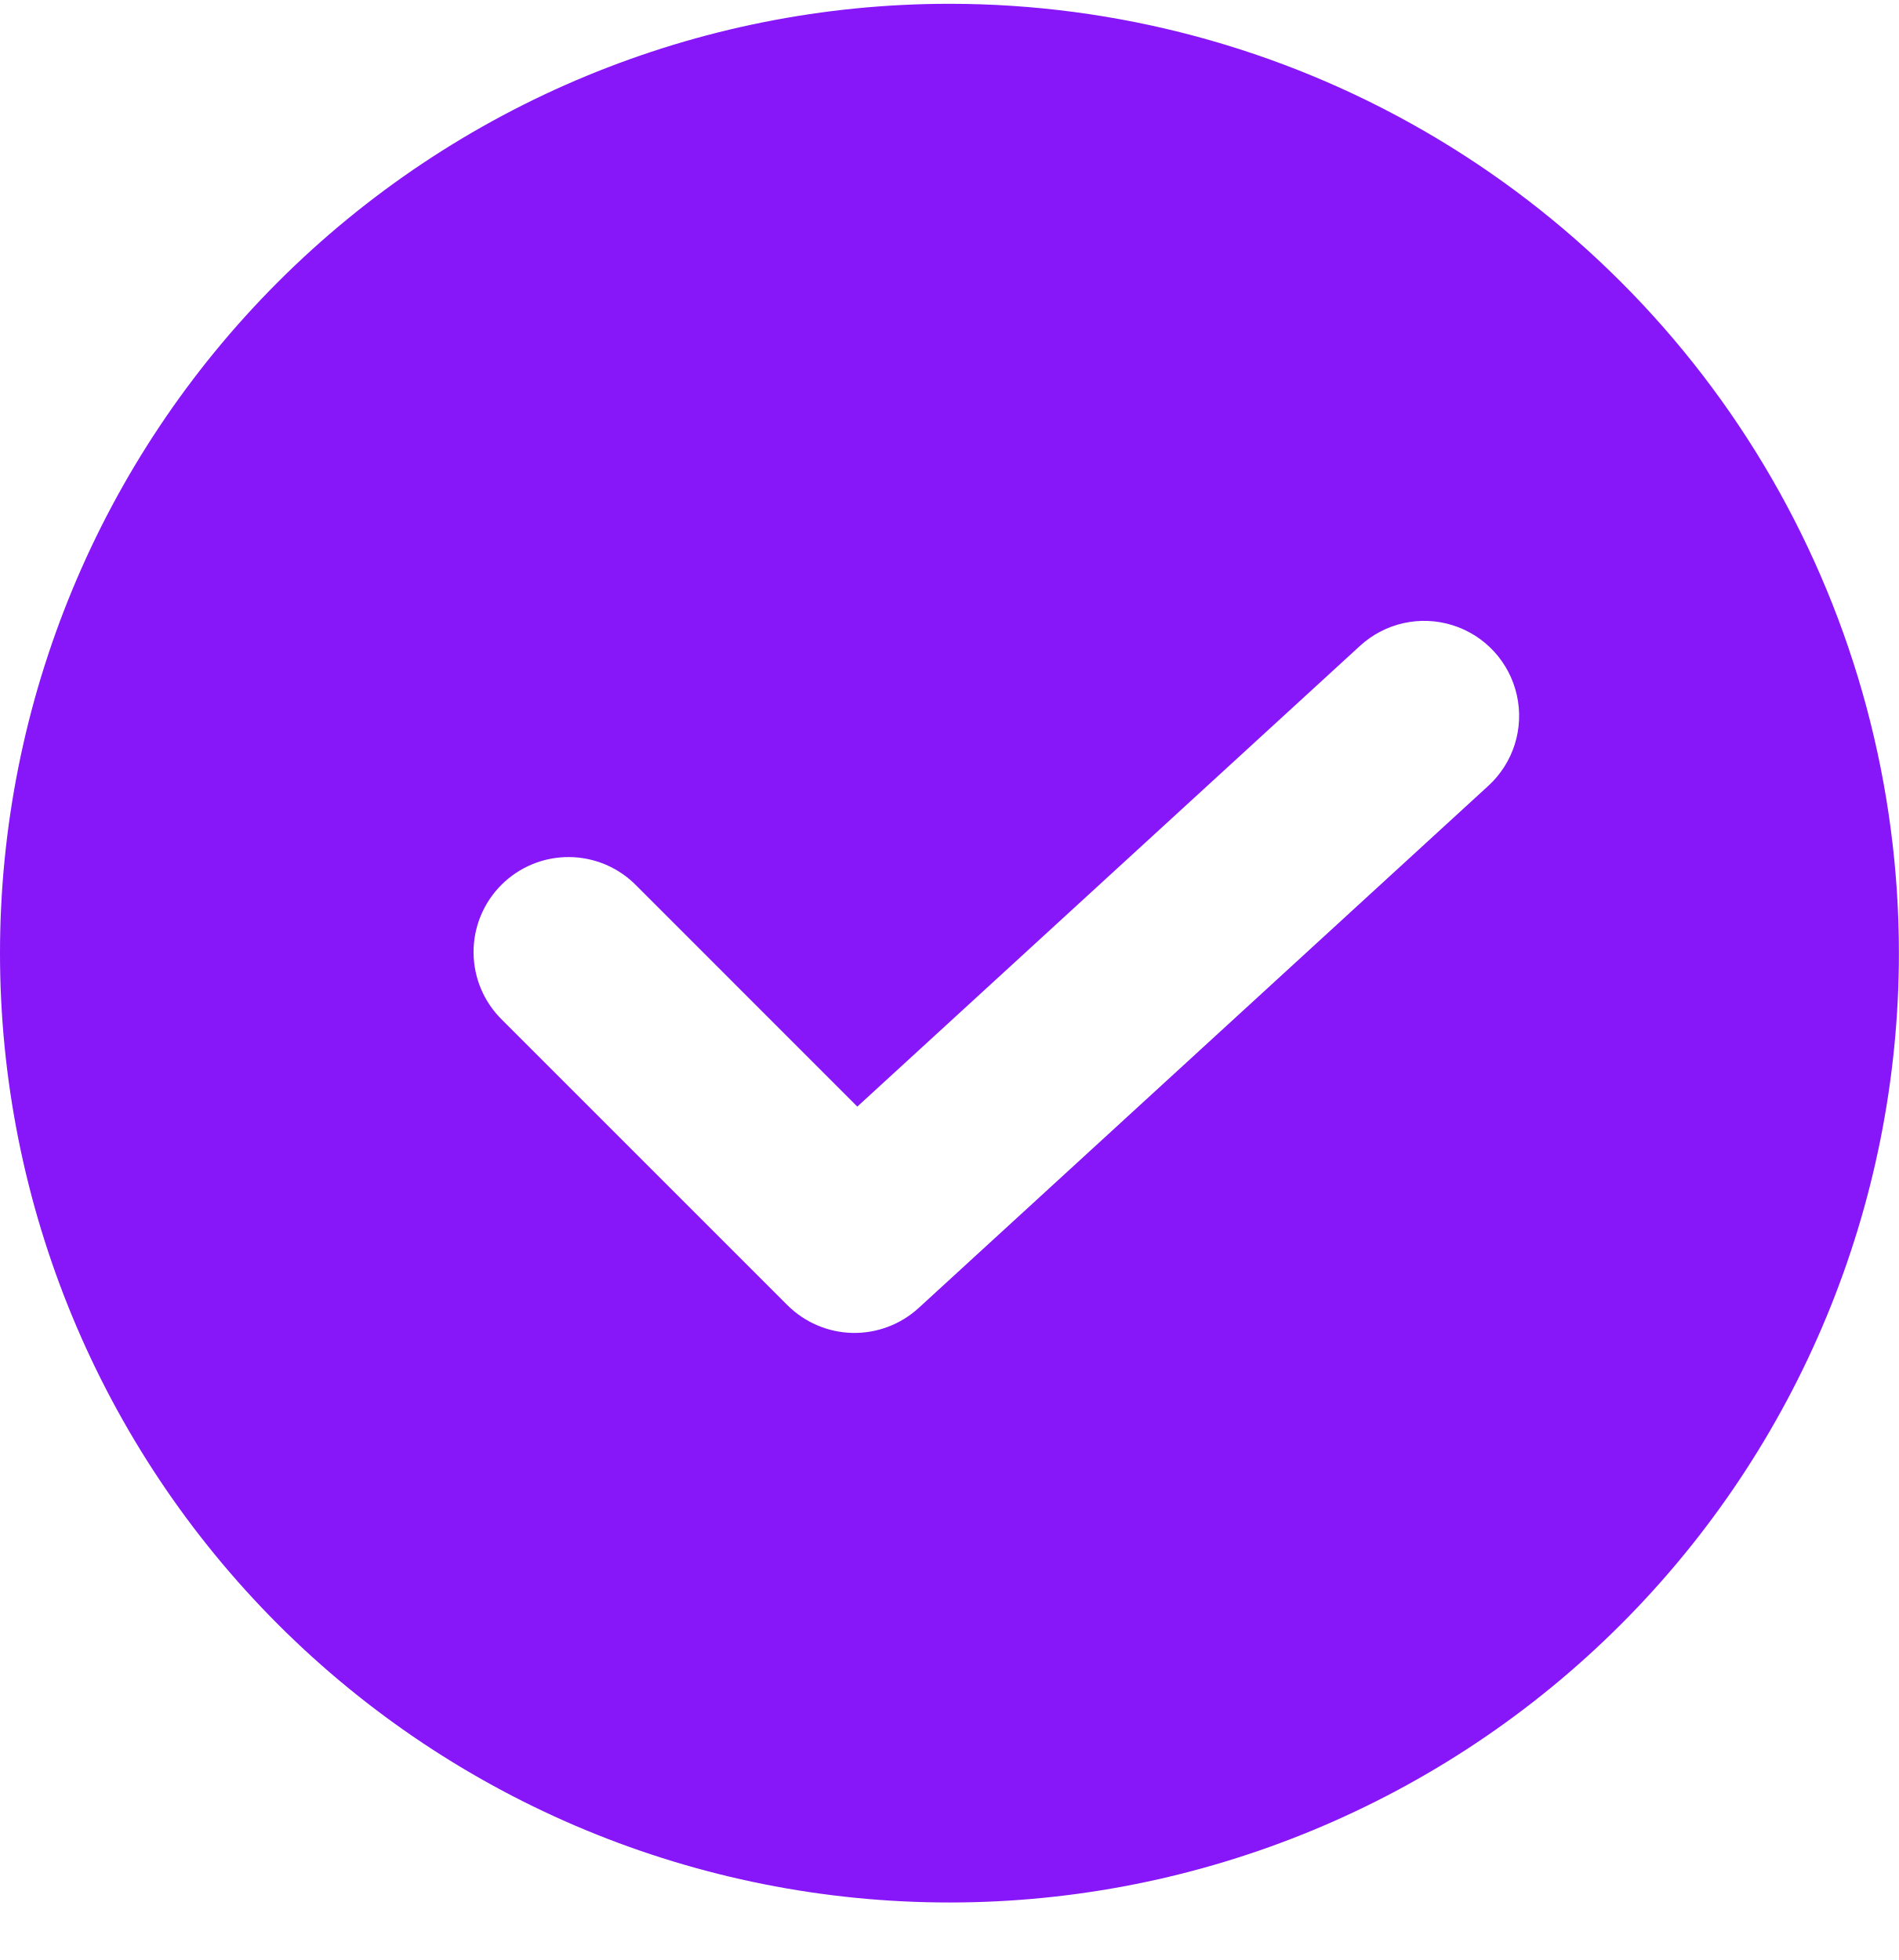
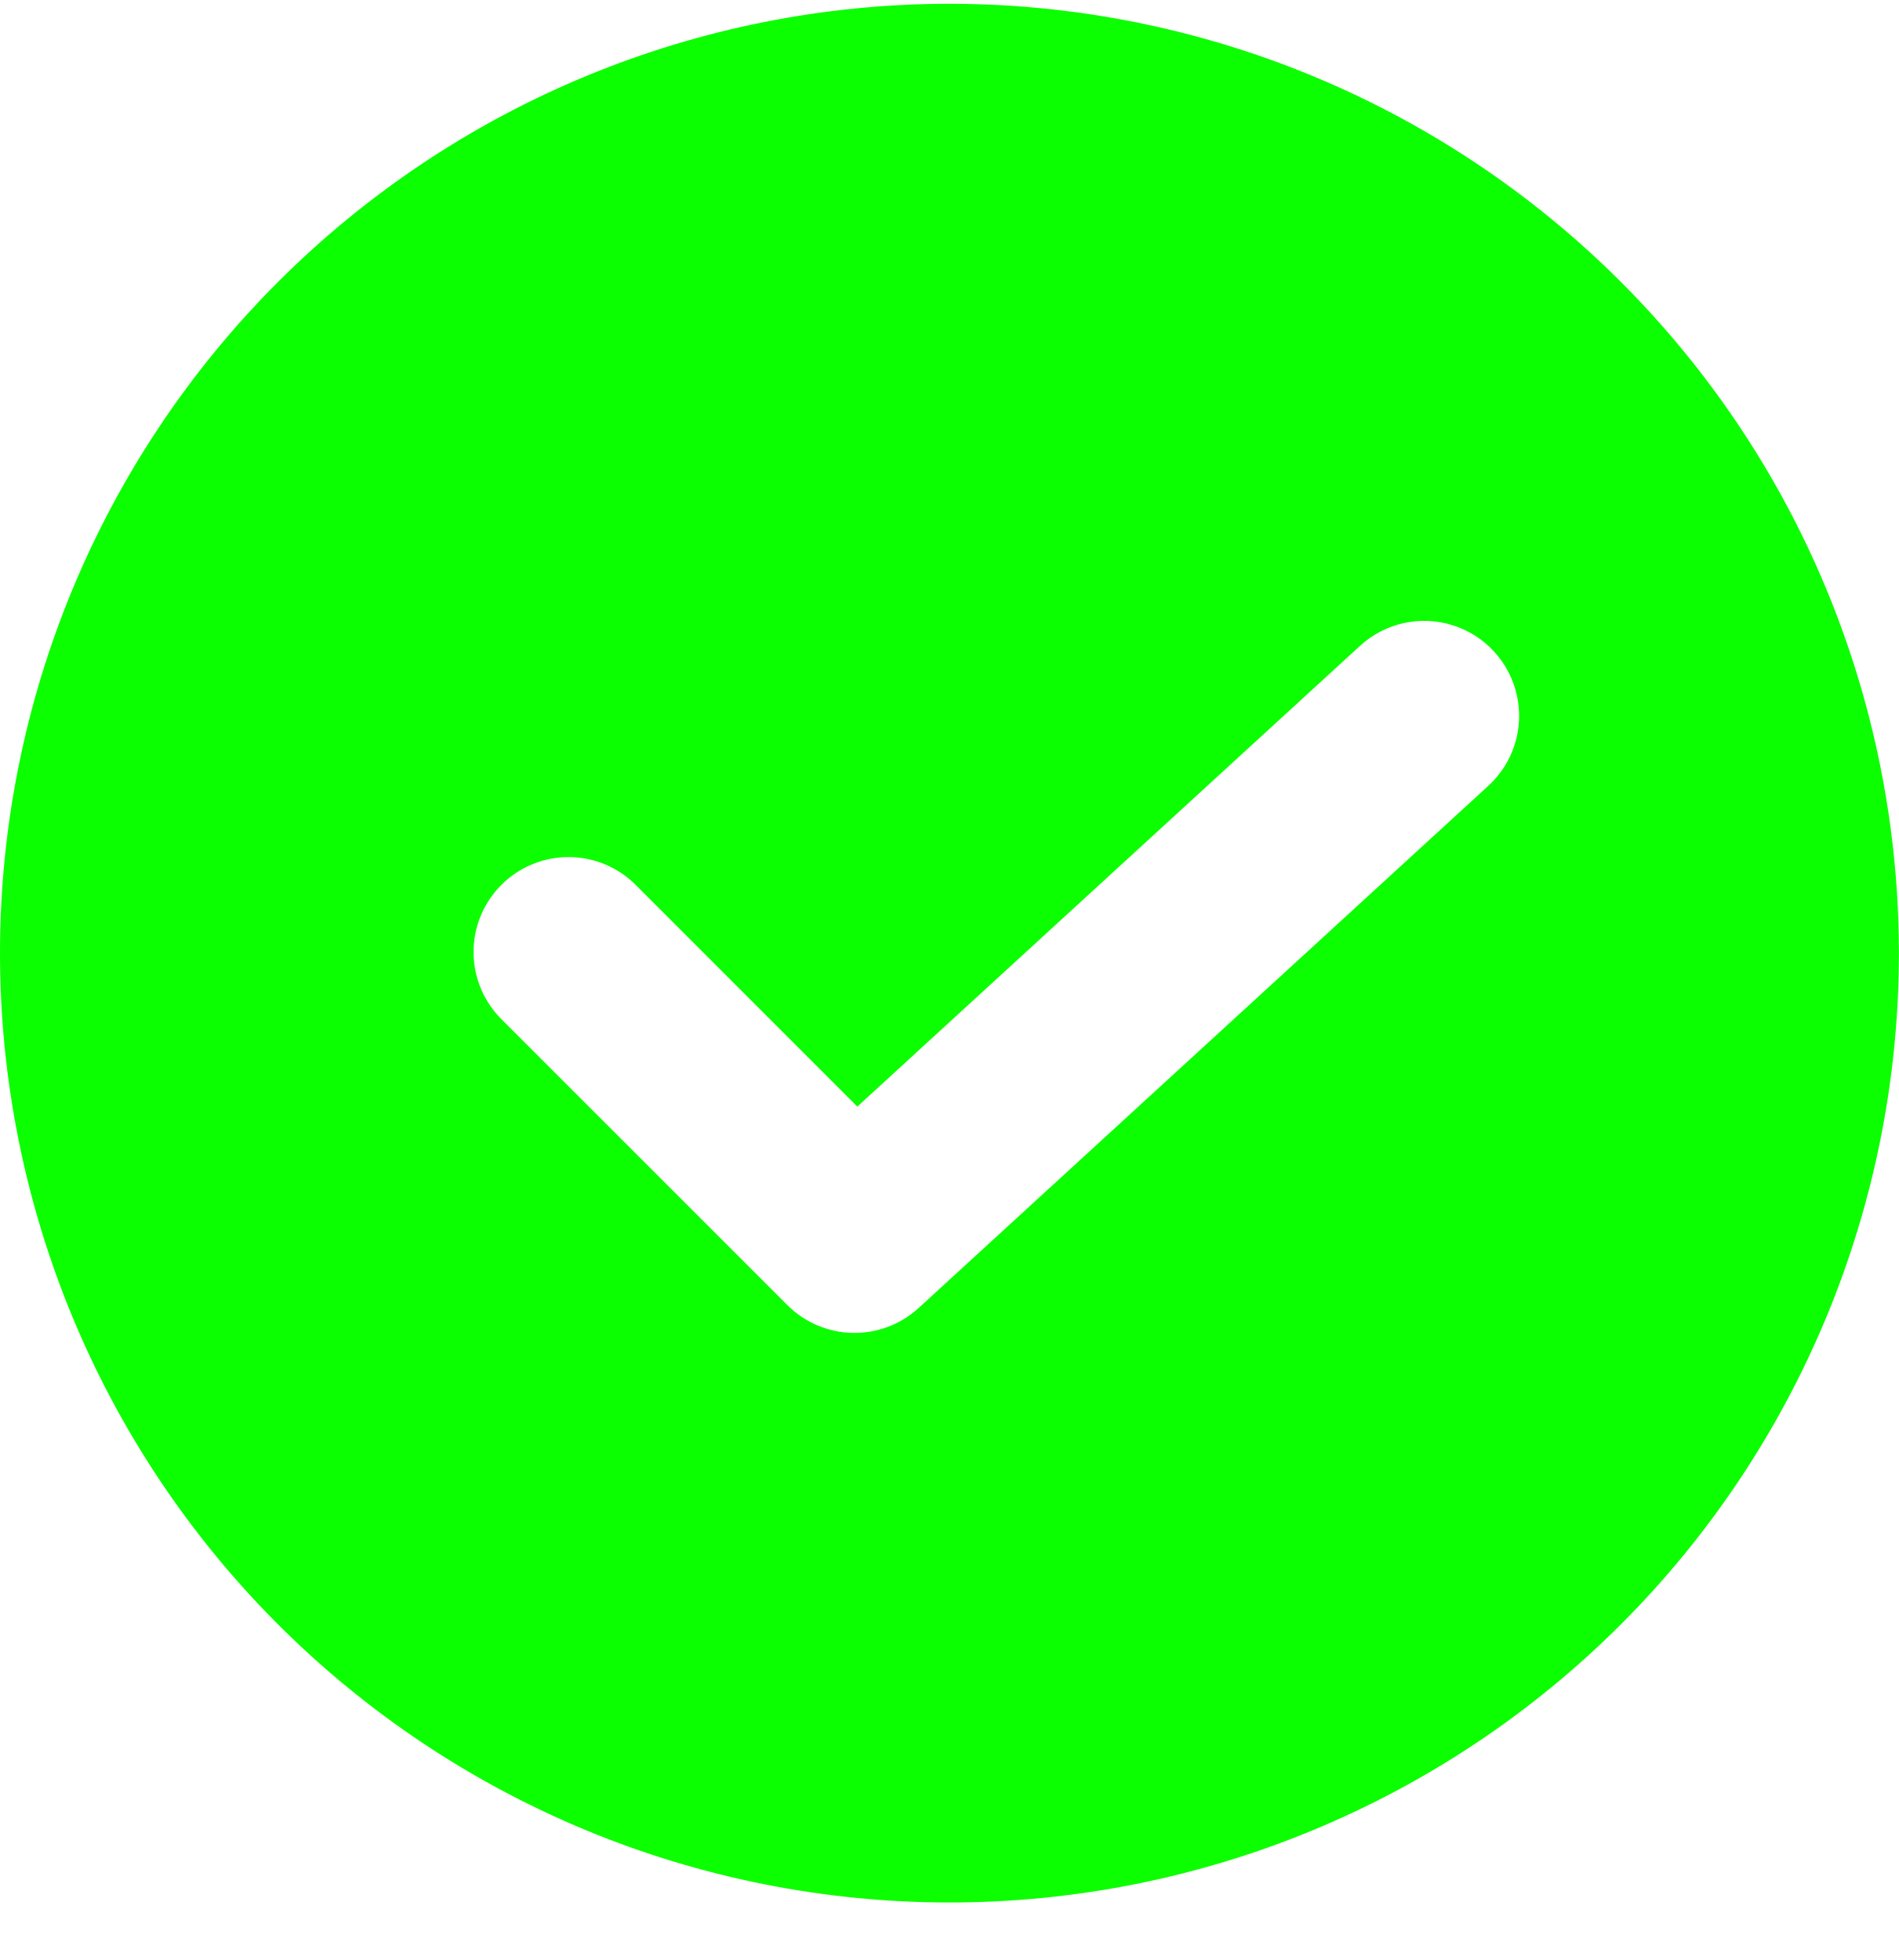
<svg xmlns="http://www.w3.org/2000/svg" width="31" height="32" viewBox="0 0 31 32" fill="none">
-   <path d="M15.5 0.062C11.389 0.062 7.447 1.695 4.54 4.602C1.633 7.508 0 11.451 0 15.562C0 19.672 1.633 23.615 4.54 26.522C7.447 29.429 11.389 31.061 15.5 31.061C19.611 31.061 23.553 29.429 26.46 26.522C29.367 23.615 31 19.672 31 15.562C31 12.841 30.284 10.168 28.924 7.811C27.563 5.455 25.606 3.498 23.25 2.138C20.894 0.778 18.221 0.062 15.5 0.062L15.5 0.062ZM24.298 12.829L14.998 21.354C14.703 21.624 14.316 21.77 13.916 21.762C13.517 21.753 13.136 21.59 12.854 21.308L8.204 16.658C7.905 16.369 7.734 15.972 7.731 15.556C7.727 15.141 7.891 14.741 8.185 14.447C8.479 14.153 8.879 13.989 9.294 13.993C9.71 13.996 10.107 14.167 10.396 14.466L13.996 18.067L22.203 10.544C22.611 10.17 23.187 10.042 23.715 10.208C24.244 10.374 24.643 10.81 24.763 11.351C24.884 11.891 24.706 12.455 24.298 12.829L24.298 12.829Z" fill="#8717F8" />
+   <path d="M15.5 0.062C11.389 0.062 7.447 1.695 4.54 4.602C1.633 7.508 0 11.451 0 15.562C0 19.672 1.633 23.615 4.54 26.522C7.447 29.429 11.389 31.061 15.5 31.061C19.611 31.061 23.553 29.429 26.46 26.522C29.367 23.615 31 19.672 31 15.562C31 12.841 30.284 10.168 28.924 7.811C27.563 5.455 25.606 3.498 23.25 2.138C20.894 0.778 18.221 0.062 15.5 0.062L15.5 0.062ZM24.298 12.829L14.998 21.354C14.703 21.624 14.316 21.77 13.916 21.762C13.517 21.753 13.136 21.59 12.854 21.308L8.204 16.658C7.905 16.369 7.734 15.972 7.731 15.556C7.727 15.141 7.891 14.741 8.185 14.447C8.479 14.153 8.879 13.989 9.294 13.993C9.71 13.996 10.107 14.167 10.396 14.466L13.996 18.067L22.203 10.544C22.611 10.17 23.187 10.042 23.715 10.208C24.244 10.374 24.643 10.81 24.763 11.351C24.884 11.891 24.706 12.455 24.298 12.829L24.298 12.829Z" fill="#0CFF00" />
</svg>
